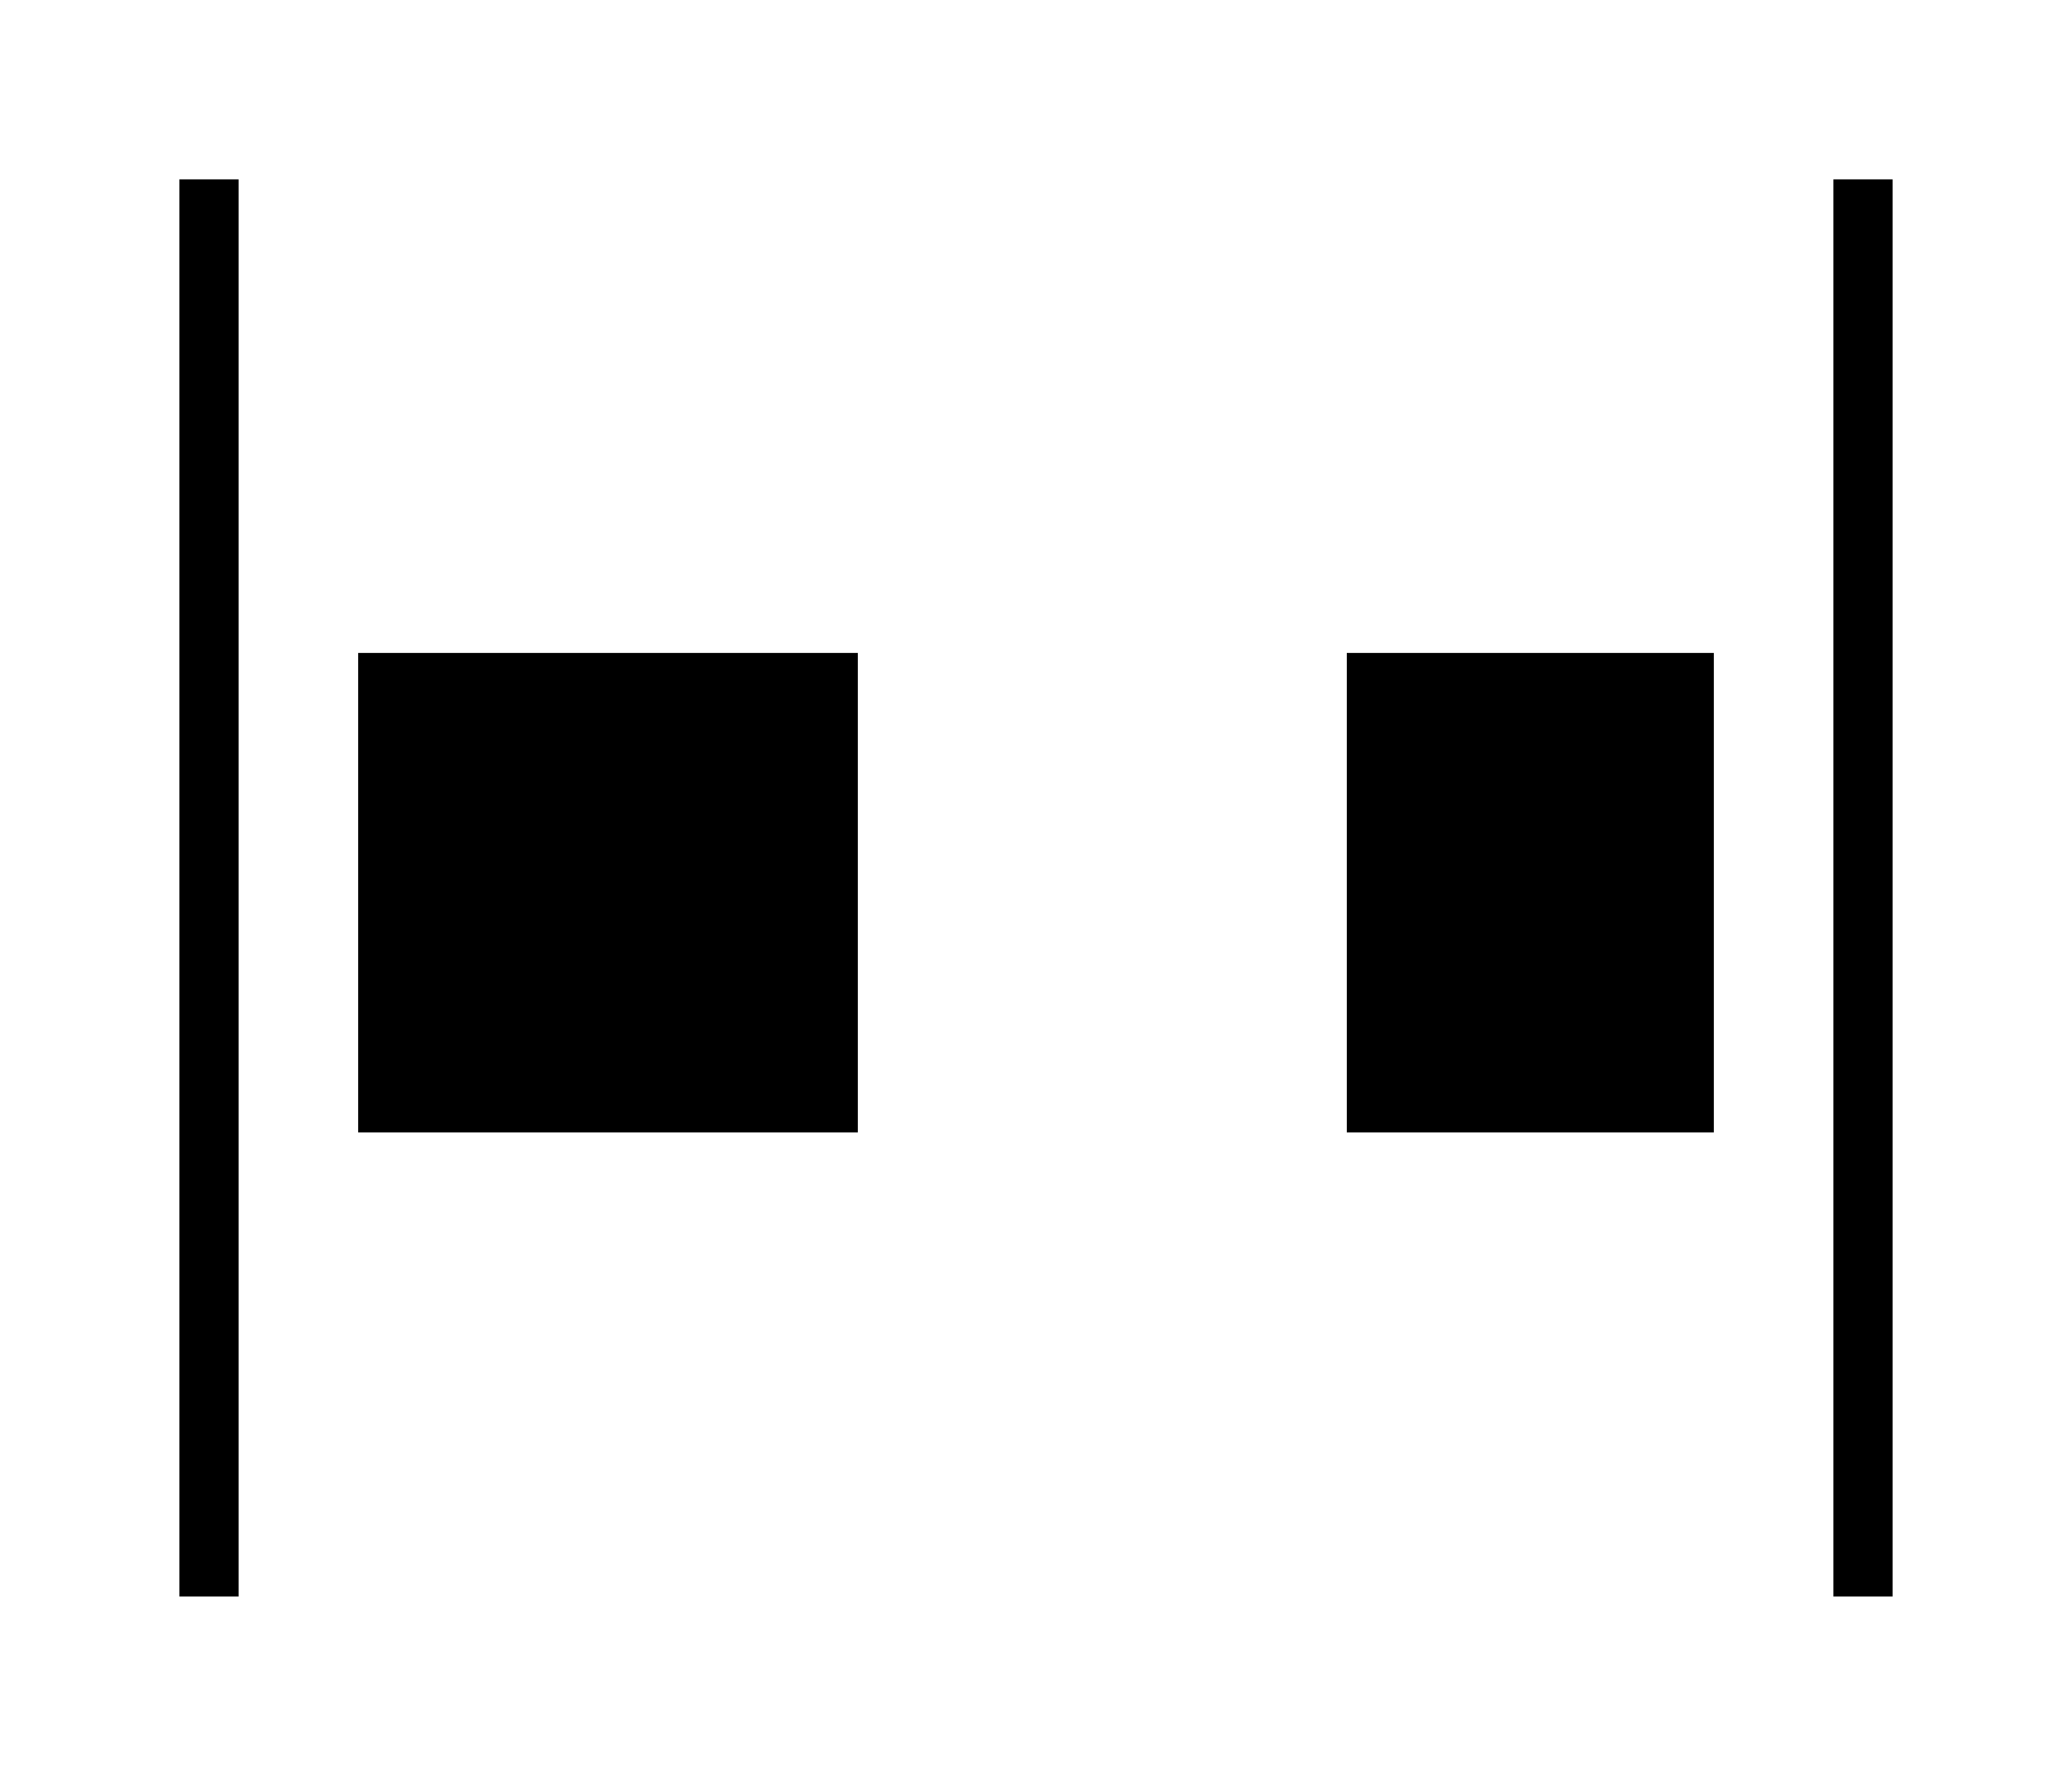
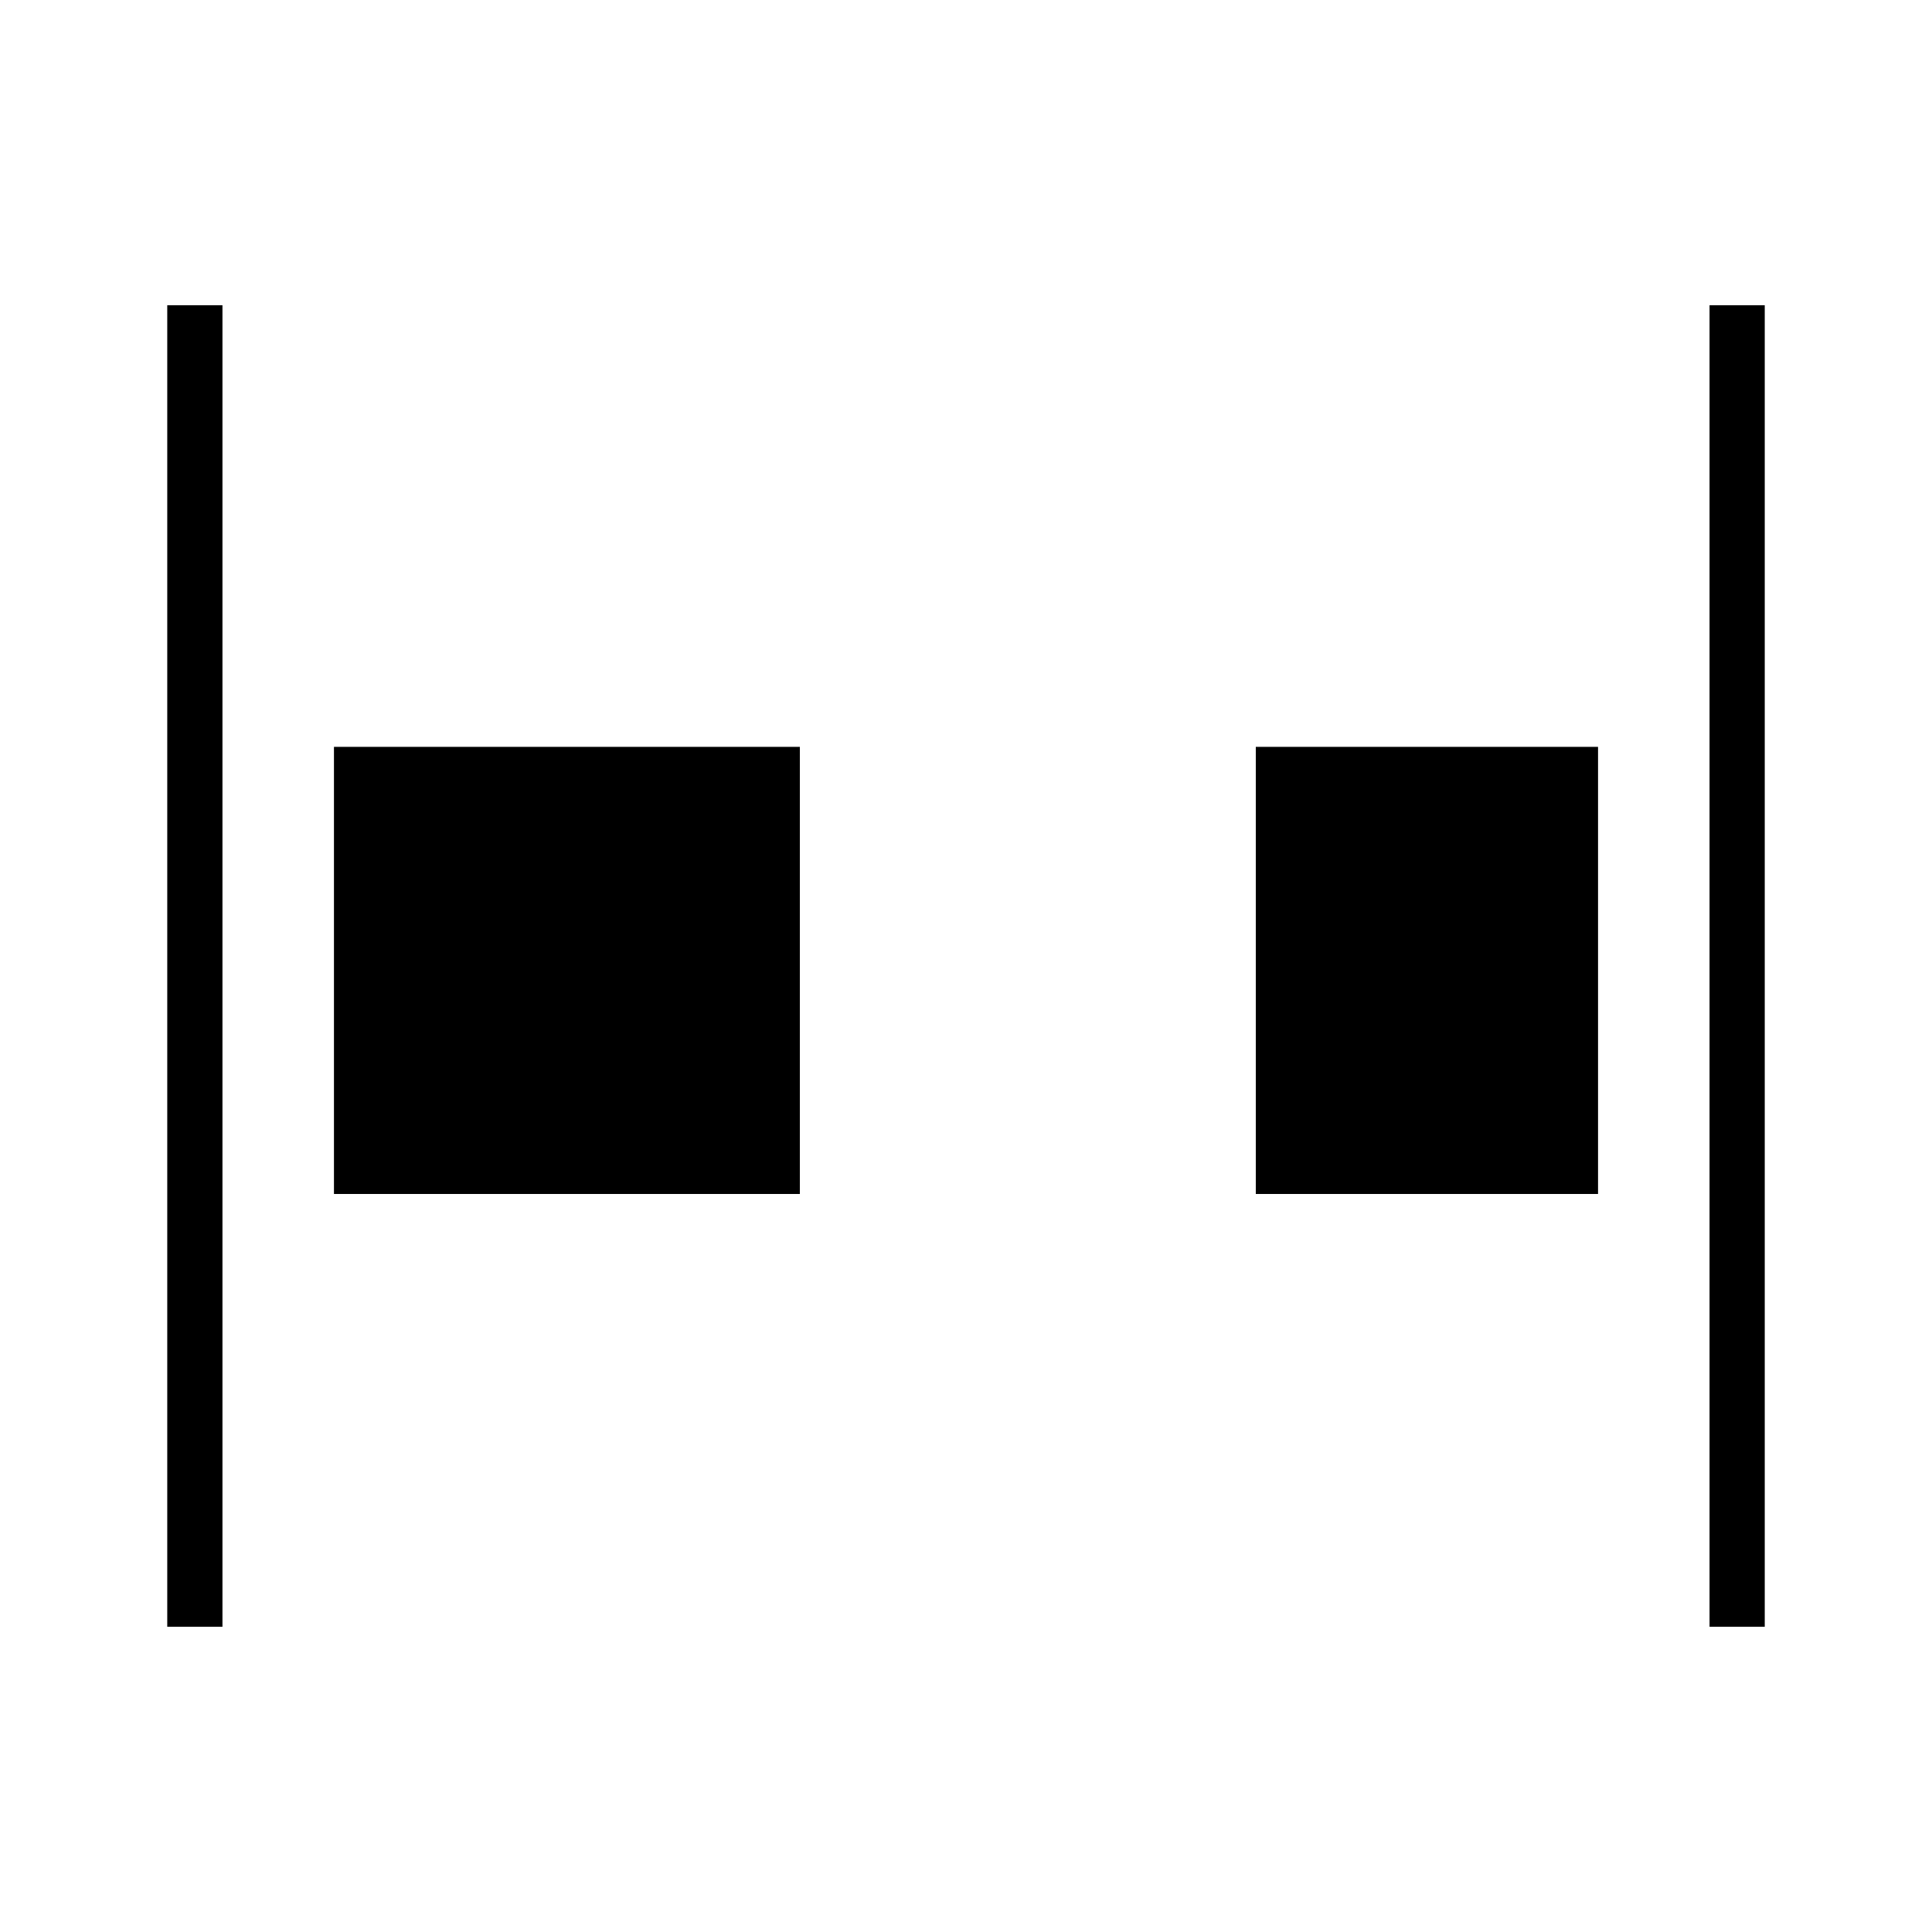
- <svg xmlns="http://www.w3.org/2000/svg" id="Layer_1" data-name="Layer 1" viewBox="0 0 35 30">
+ <svg xmlns="http://www.w3.org/2000/svg" id="Layer_1" width="20" height="20" data-name="Layer 1" viewBox="0 0 35 30">
  <rect x="30.97" y="3.03" width="1" height="23.94" />
  <rect x="3.03" y="3.03" width="1" height="23.94" />
  <rect x="6.05" y="11.03" width="8.44" height="8.1" />
  <rect x="22.75" y="11.03" width="6.2" height="8.1" />
</svg>
